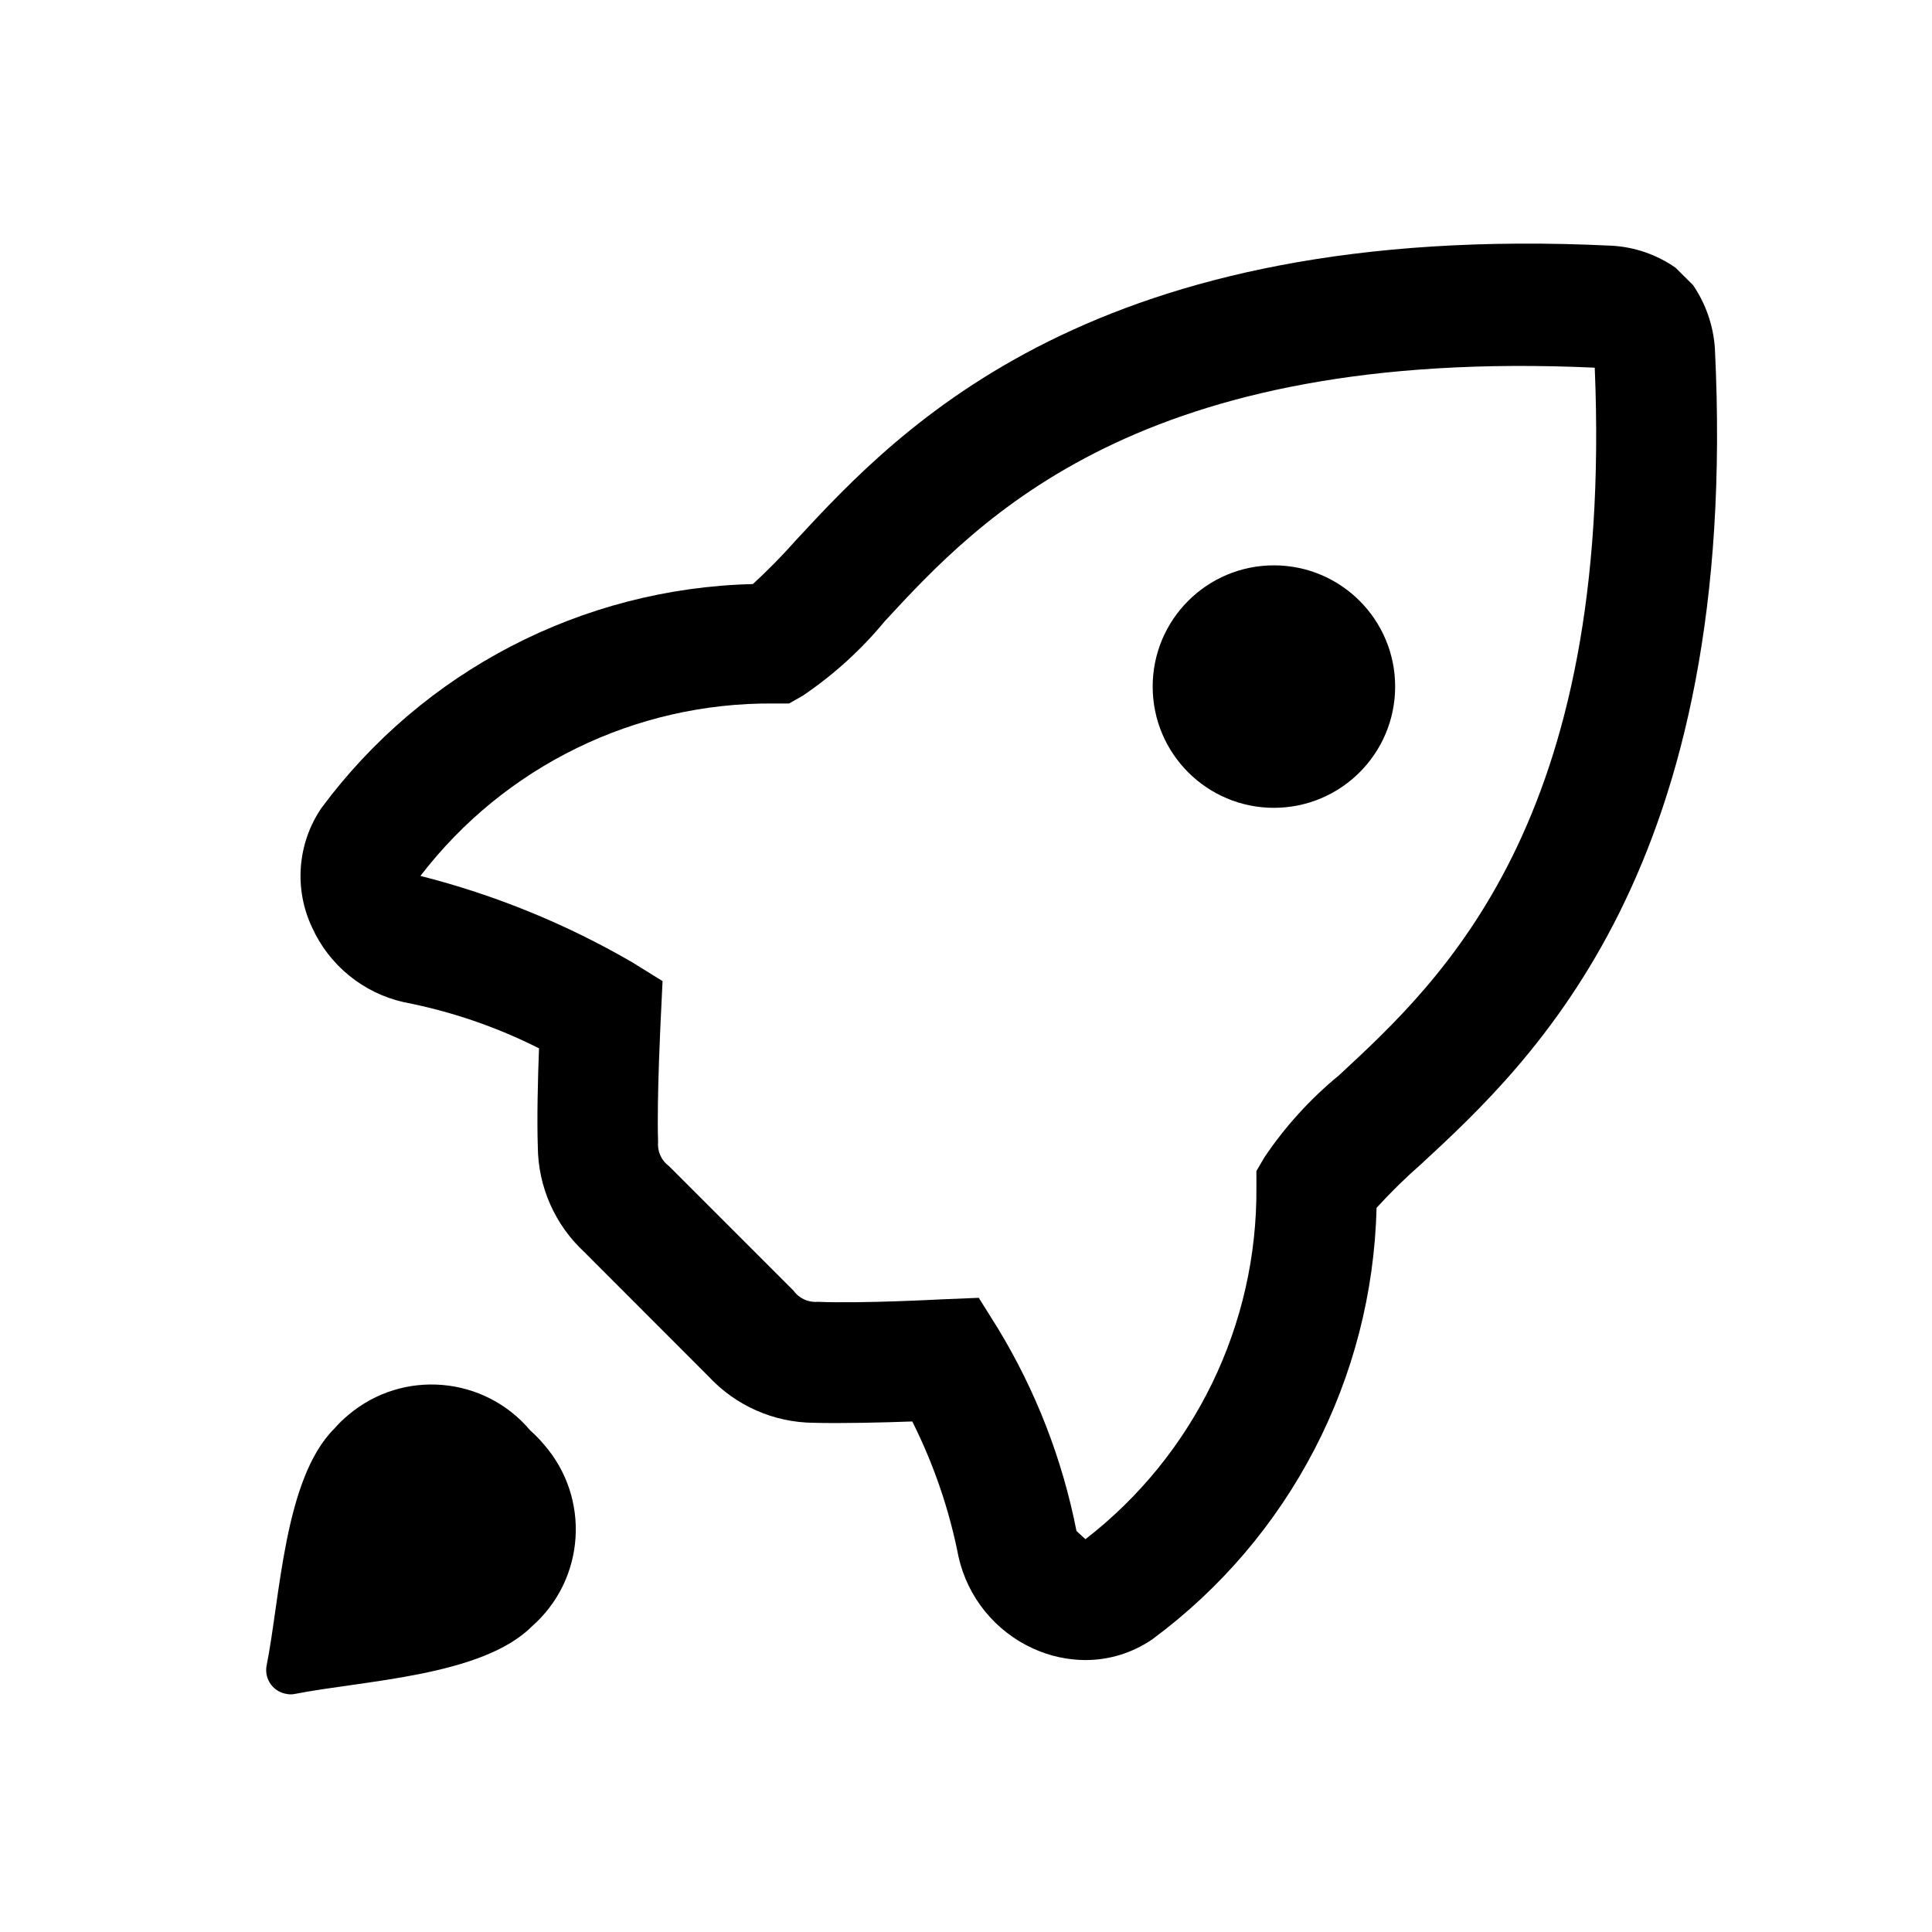
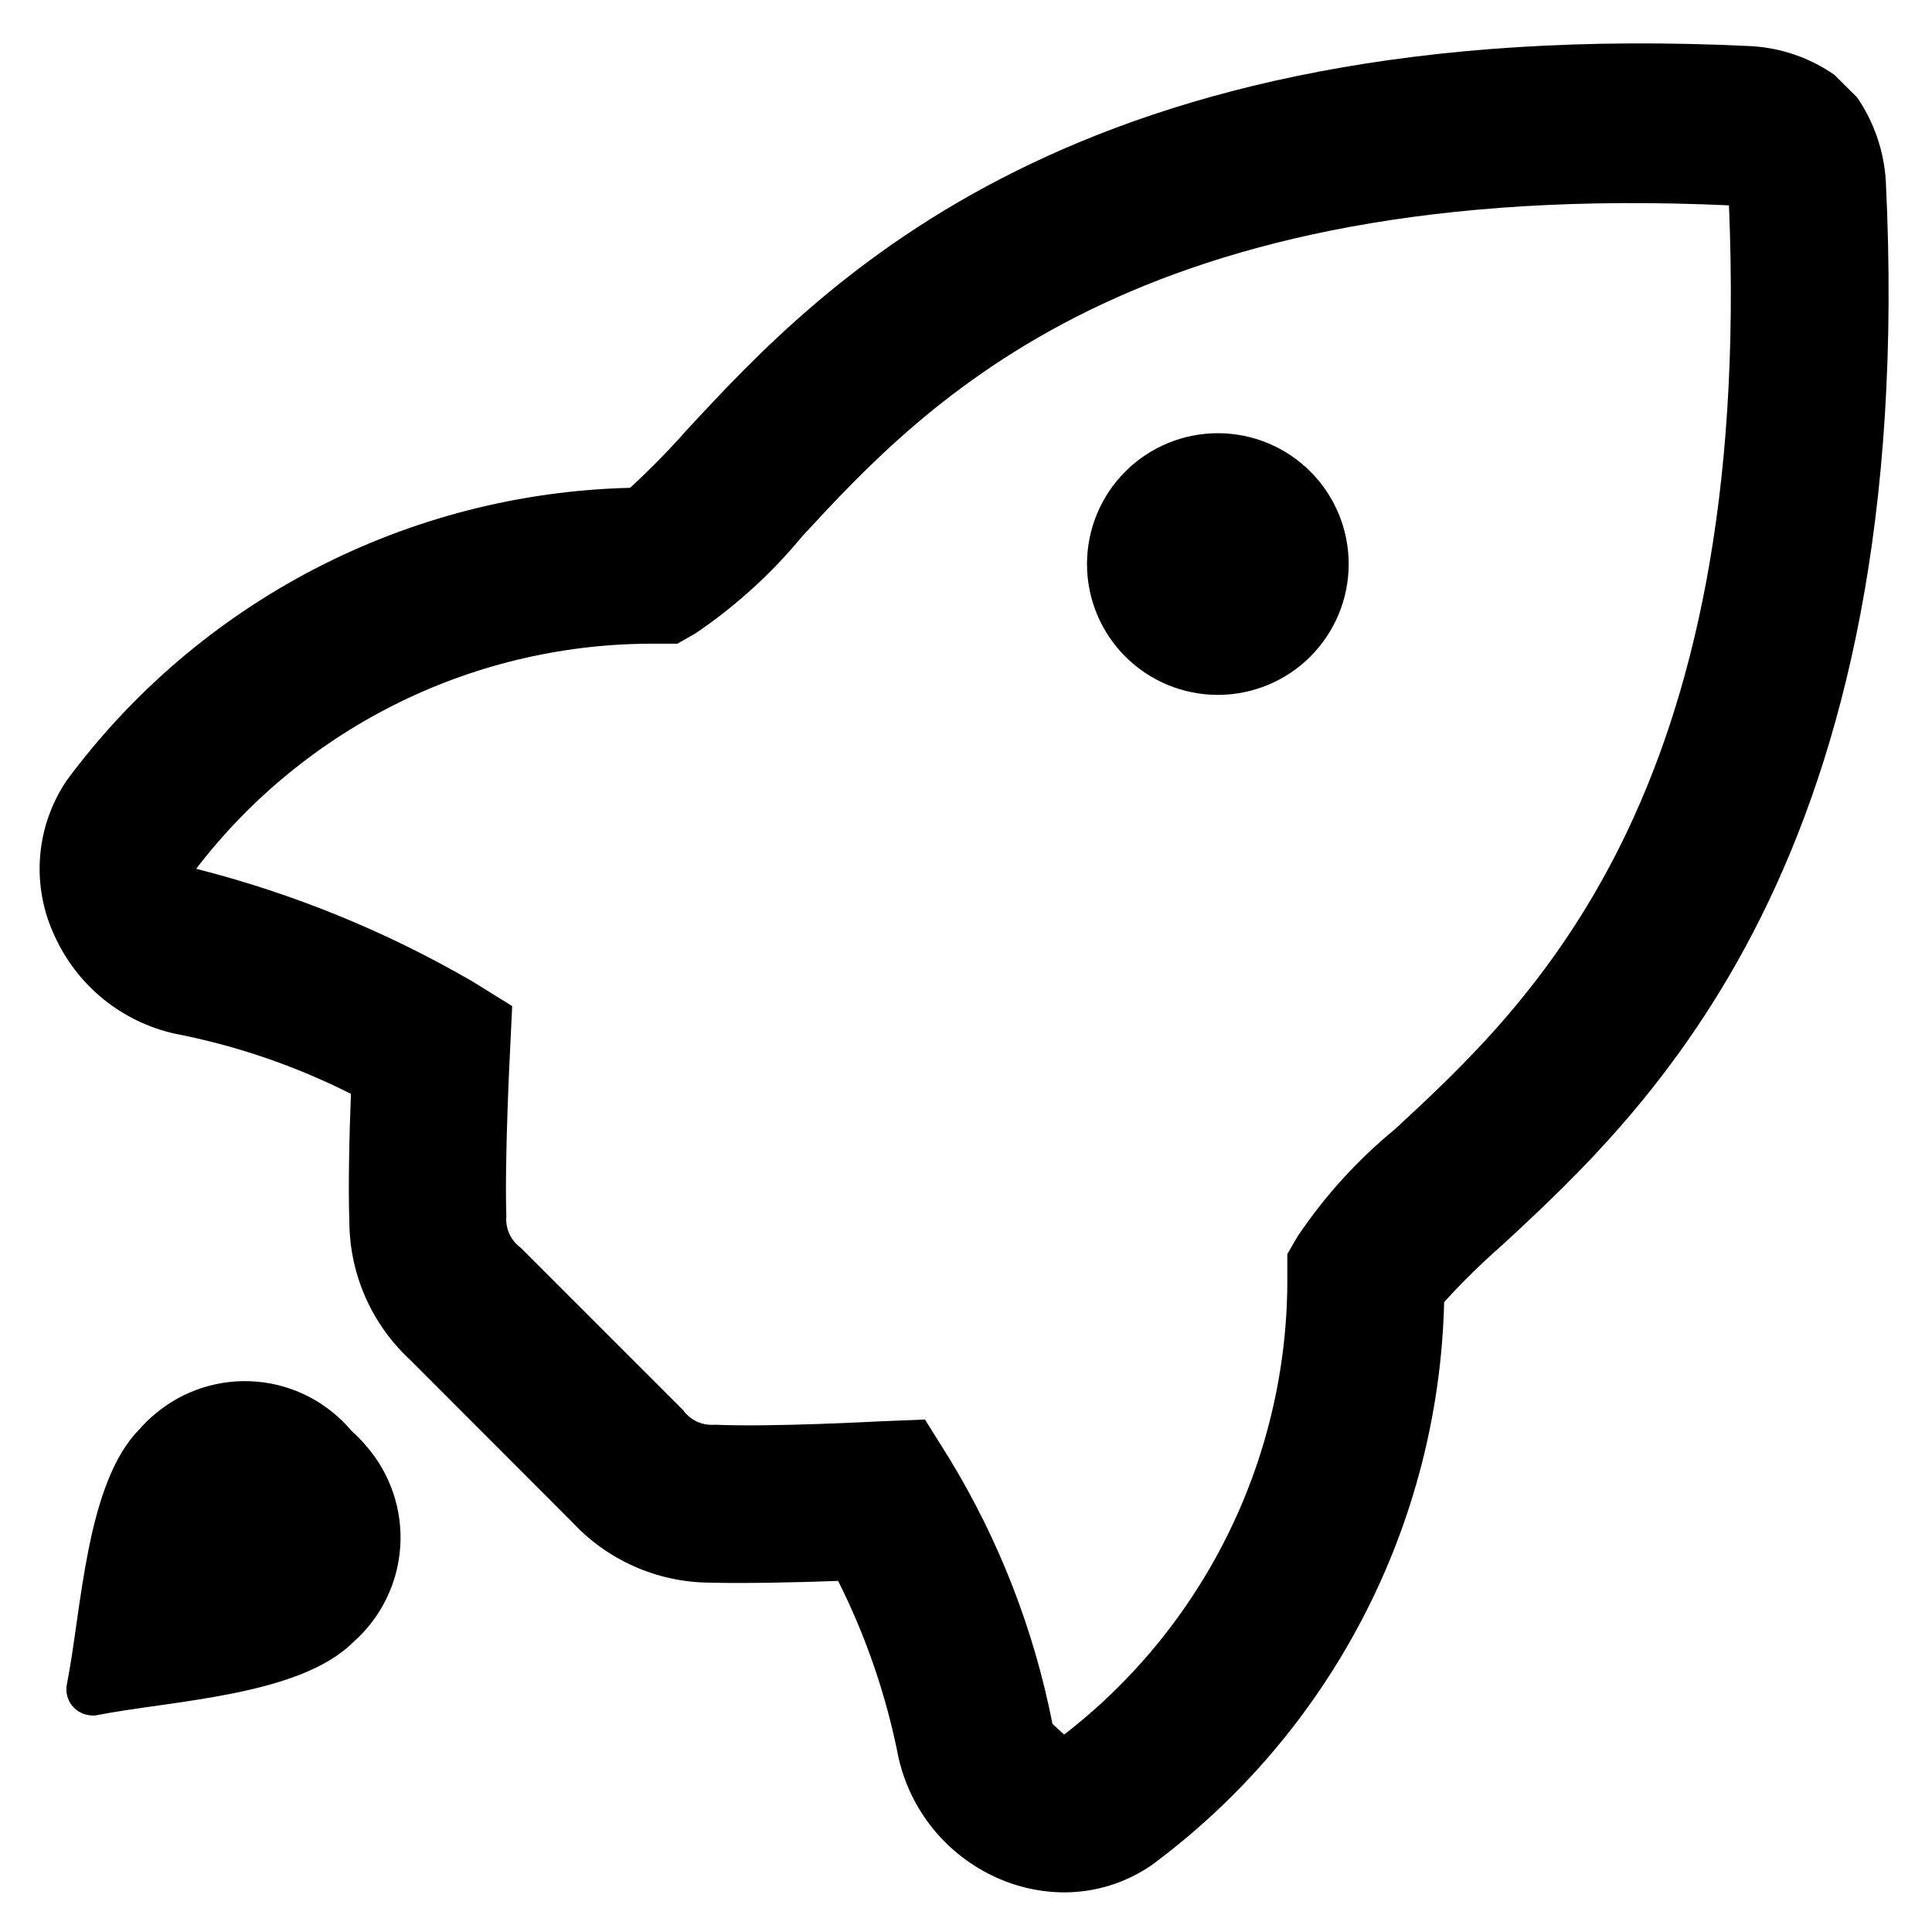
- <svg xmlns="http://www.w3.org/2000/svg" t="1718109333064" class="icon" viewBox="0 0 1024 1024" version="1.1" p-id="15250" width="200" height="200">
-   <path d="M281.024 758.144a68.352 68.352 0 0 0-96.32-8.256 64 64 0 0 0-7.616 7.424c-26.56 26.56-28.544 89.6-35.84 125.76a12.8 12.8 0 0 0 10.88 14.784 10.304 10.304 0 0 0 3.968 0c36.16-7.168 99.2-9.28 125.76-35.776a68.416 68.416 0 0 0 6.4-96.512 69.248 69.248 0 0 0-7.232-7.424z" p-id="15251" />
-   <path d="M575.296 879.872a67.392 67.392 0 0 1-27.648-6.08 70.4 70.4 0 0 1-39.616-48.704 279.296 279.296 0 0 0-24.512-71.68c-15.872 0.576-37.632 1.088-52.16 0.704a76.8 76.8 0 0 1-55.808-24.576l-65.92-65.984a76.8 76.8 0 0 1-24.576-55.68c-0.512-14.464 0-36.352 0.64-52.224a274.176 274.176 0 0 0-71.552-24.448 70.4 70.4 0 0 1-48.704-39.552 64 64 0 0 1 4.864-63.296 293.44 293.44 0 0 1 228.736-118.784 320.832 320.832 0 0 0 23.104-23.552c54.784-59.136 157.504-169.216 432.32-155.776a65.472 65.472 0 0 1 33.6 11.648l9.28 9.216a67.456 67.456 0 0 1 11.584 33.6c13.568 275.52-96.576 377.6-155.712 432.32a288 288 0 0 0-23.616 23.168 293.12 293.12 0 0 1-118.848 228.672 62.592 62.592 0 0 1-35.456 11.008z m-56.512-192l9.92 15.872a328.576 328.576 0 0 1 41.856 107.712l4.736 4.352a233.472 233.472 0 0 0 90.624-186.688v-8.448l4.224-7.232a202.24 202.24 0 0 1 39.488-43.456c54.528-50.496 145.664-134.4 135.616-375.104-241.28-11.072-326.016 79.936-376.32 134.4a205.184 205.184 0 0 1-43.392 39.424l-7.296 4.16h-8.384a233.344 233.344 0 0 0-187.008 91.392 438.08 438.08 0 0 1 112.32 45.824l16 9.92-0.896 18.752s-2.24 43.584-1.472 66.56a14.272 14.272 0 0 0 5.824 12.8l65.984 65.984a14.208 14.208 0 0 0 12.8 5.888c22.912 1.024 66.304-1.344 66.496-1.344z" p-id="15252" />
-   <path d="M675.2 363.904m-64.256 0a64.256 64.256 0 1 0 128.512 0 64.256 64.256 0 1 0-128.512 0Z" p-id="15253" />
+ <svg xmlns="http://www.w3.org/2000/svg" t="1699585618074" class="icon" viewBox="0 0 1024 1024" version="1.1" p-id="24295" width="200" height="200">
+   <path d="M186.224 758.284C179.984 750.872 172.345 744.763 163.743 740.304C155.141 735.845 145.745 733.124 136.092 732.296C126.438 731.469 116.717 732.551 107.481 735.481C98.246 738.411 89.679 743.132 82.268 749.374C79.311 751.812 76.561 754.492 74.049 757.386C45.383 786.052 43.242 854.089 35.367 893.116C35.064 894.938 35.129 896.802 35.558 898.599C35.988 900.395 36.773 902.087 37.868 903.575C38.962 905.062 40.344 906.315 41.932 907.259C43.519 908.204 45.28 908.82 47.11 909.072C48.524 909.349 49.978 909.349 51.392 909.072C90.419 901.336 158.457 899.056 187.122 870.46C201.845 857.559 210.844 839.341 212.139 819.808C213.434 800.276 206.92 781.028 194.029 766.297C191.631 763.435 189.022 760.756 186.224 758.284Z" />
+   <path d="M564.017 1003C551.562 1002.94 539.261 1000.23 527.929 995.063C514.978 989.19 503.568 980.391 494.595 969.359C485.622 958.327 479.331 945.364 476.218 931.488C469.852 898.99 459.088 867.512 444.223 837.921C423.506 838.673 395.102 839.341 376.139 838.84C362.45 838.75 348.925 835.857 336.396 830.34C323.868 824.822 312.602 816.797 303.294 806.759L217.249 720.628C207.232 711.338 199.219 700.099 193.703 687.6C188.187 675.101 185.283 661.607 185.17 647.946C184.502 629.065 185.17 600.494 186.006 579.775C156.497 564.875 125.066 554.135 92.61 547.862C78.743 544.758 65.785 538.48 54.754 529.522C43.723 520.563 34.92 509.169 29.037 496.233C22.818 483.099 20.132 468.569 21.246 454.079C22.359 439.589 27.233 425.64 35.386 413.61C70.07 366.745 114.994 328.417 166.735 301.547C218.476 274.676 275.668 259.972 333.952 258.556C344.525 248.832 354.591 238.571 364.11 227.812C435.619 150.619 569.698 6.927 928.412 24.471C944.154 25.395 959.333 30.658 972.27 39.675L984.383 51.705C993.253 64.711 998.474 79.856 999.503 95.565C1017.21 455.214 873.444 588.464 796.254 659.892C785.408 669.374 775.116 679.471 765.429 690.135C764.021 748.42 749.312 805.614 722.426 857.347C695.54 909.08 657.187 953.984 610.298 988.631C596.679 997.991 580.542 1003 564.017 1003ZM490.253 752.374L503.201 773.092C529.575 816.363 548.073 863.967 557.835 913.693L564.017 919.374C601.187 890.624 631.205 853.668 651.725 811.394C672.245 769.119 682.712 722.672 682.308 675.682V664.654L687.821 655.214C702.151 633.899 719.516 614.789 739.365 598.489C810.539 532.574 929.498 423.05 916.383 108.848C601.443 94.395 490.838 213.192 425.176 284.287C408.857 304.064 389.783 321.394 368.537 335.749L359.014 341.179H348.07C300.926 340.815 254.341 351.4 211.983 372.102C169.624 392.803 132.65 423.056 103.971 460.477C155.378 473.52 204.721 493.652 250.581 520.293L271.466 533.242L270.296 557.72C270.296 557.72 267.372 614.612 268.375 644.604C268.091 647.808 268.643 651.032 269.975 653.96C271.307 656.888 273.375 659.421 275.977 661.313L362.105 747.445C363.981 750.068 366.509 752.157 369.439 753.504C372.369 754.852 375.6 755.413 378.812 755.13C408.719 756.467 465.358 753.376 465.609 753.376L490.253 752.374Z" />
+   <path d="M576.131 298.958C576.131 317.351 583.437 334.99 596.443 347.996C609.448 361.002 627.088 368.308 645.481 368.308C663.873 368.308 681.513 361.002 694.518 347.996C707.524 334.99 714.831 317.351 714.831 298.958C714.831 289.851 713.037 280.833 709.552 272.419C706.066 264.005 700.958 256.36 694.518 249.921C688.079 243.481 680.434 238.372 672.02 234.887C663.606 231.402 654.588 229.608 645.481 229.608C636.373 229.608 627.355 231.402 618.942 234.887C610.528 238.372 602.883 243.481 596.443 249.921C590.003 256.36 584.895 264.005 581.41 272.419C577.924 280.833 576.131 289.851 576.131 298.958Z" />
</svg>
